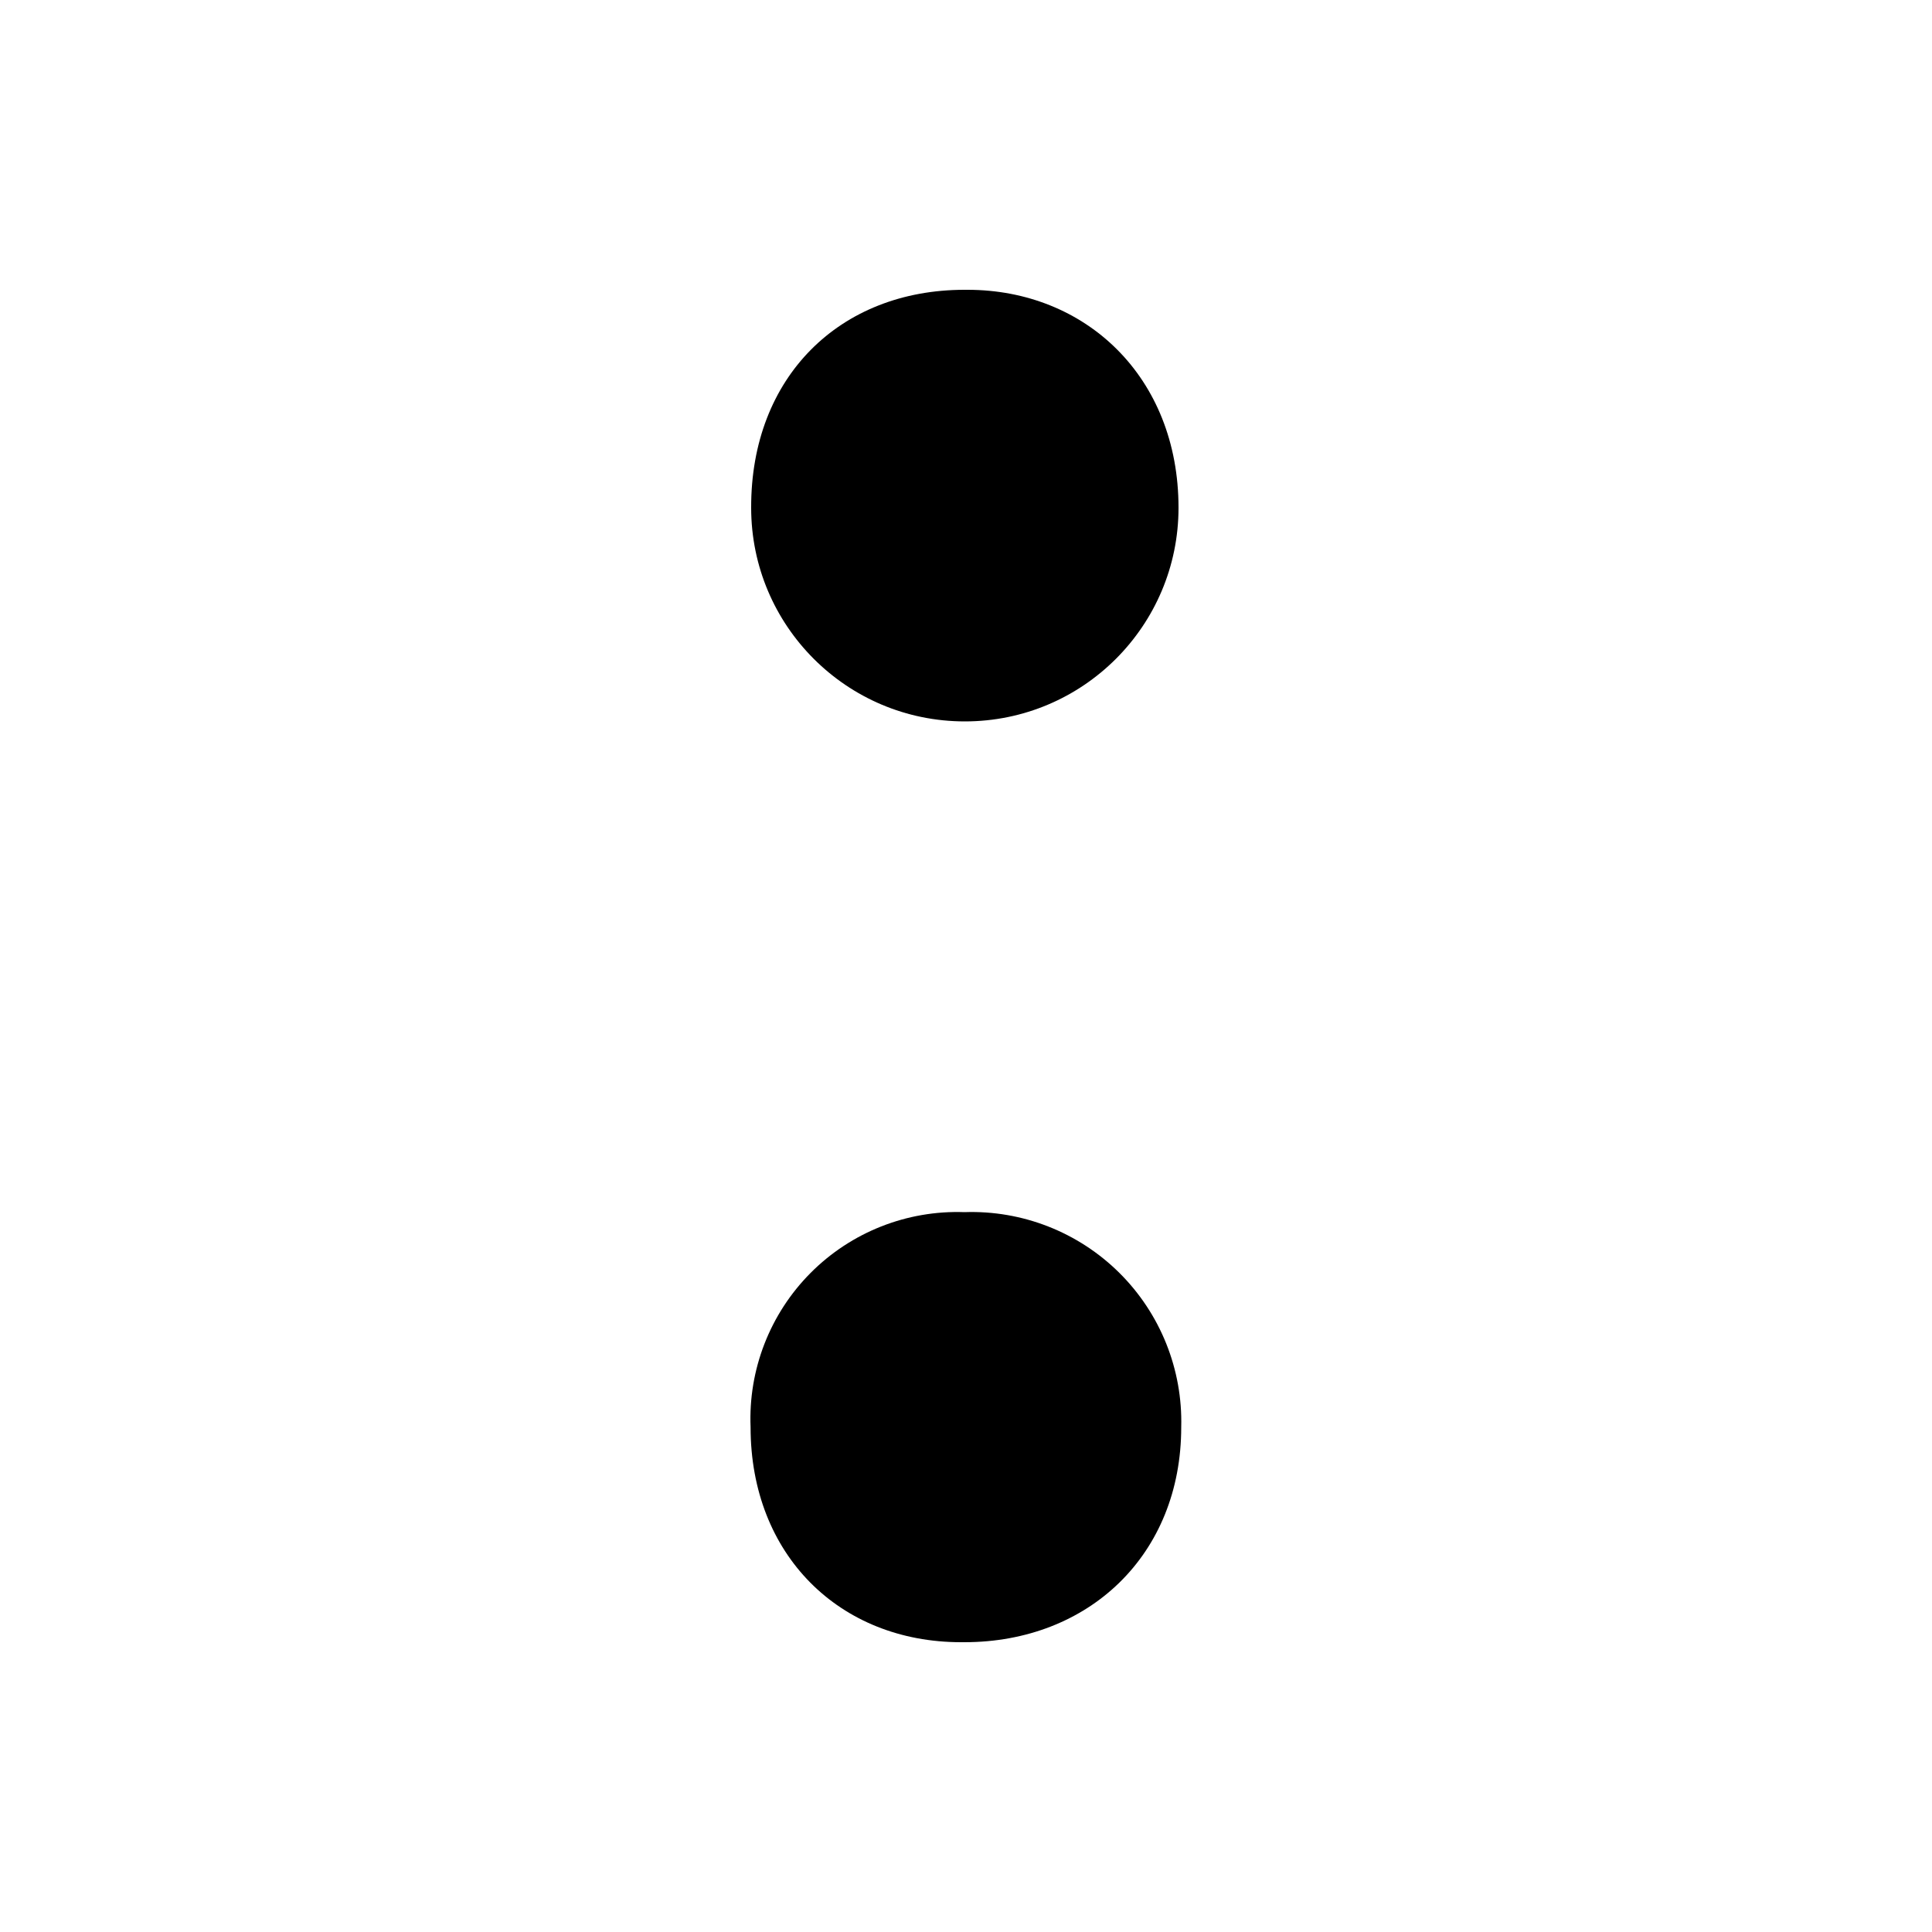
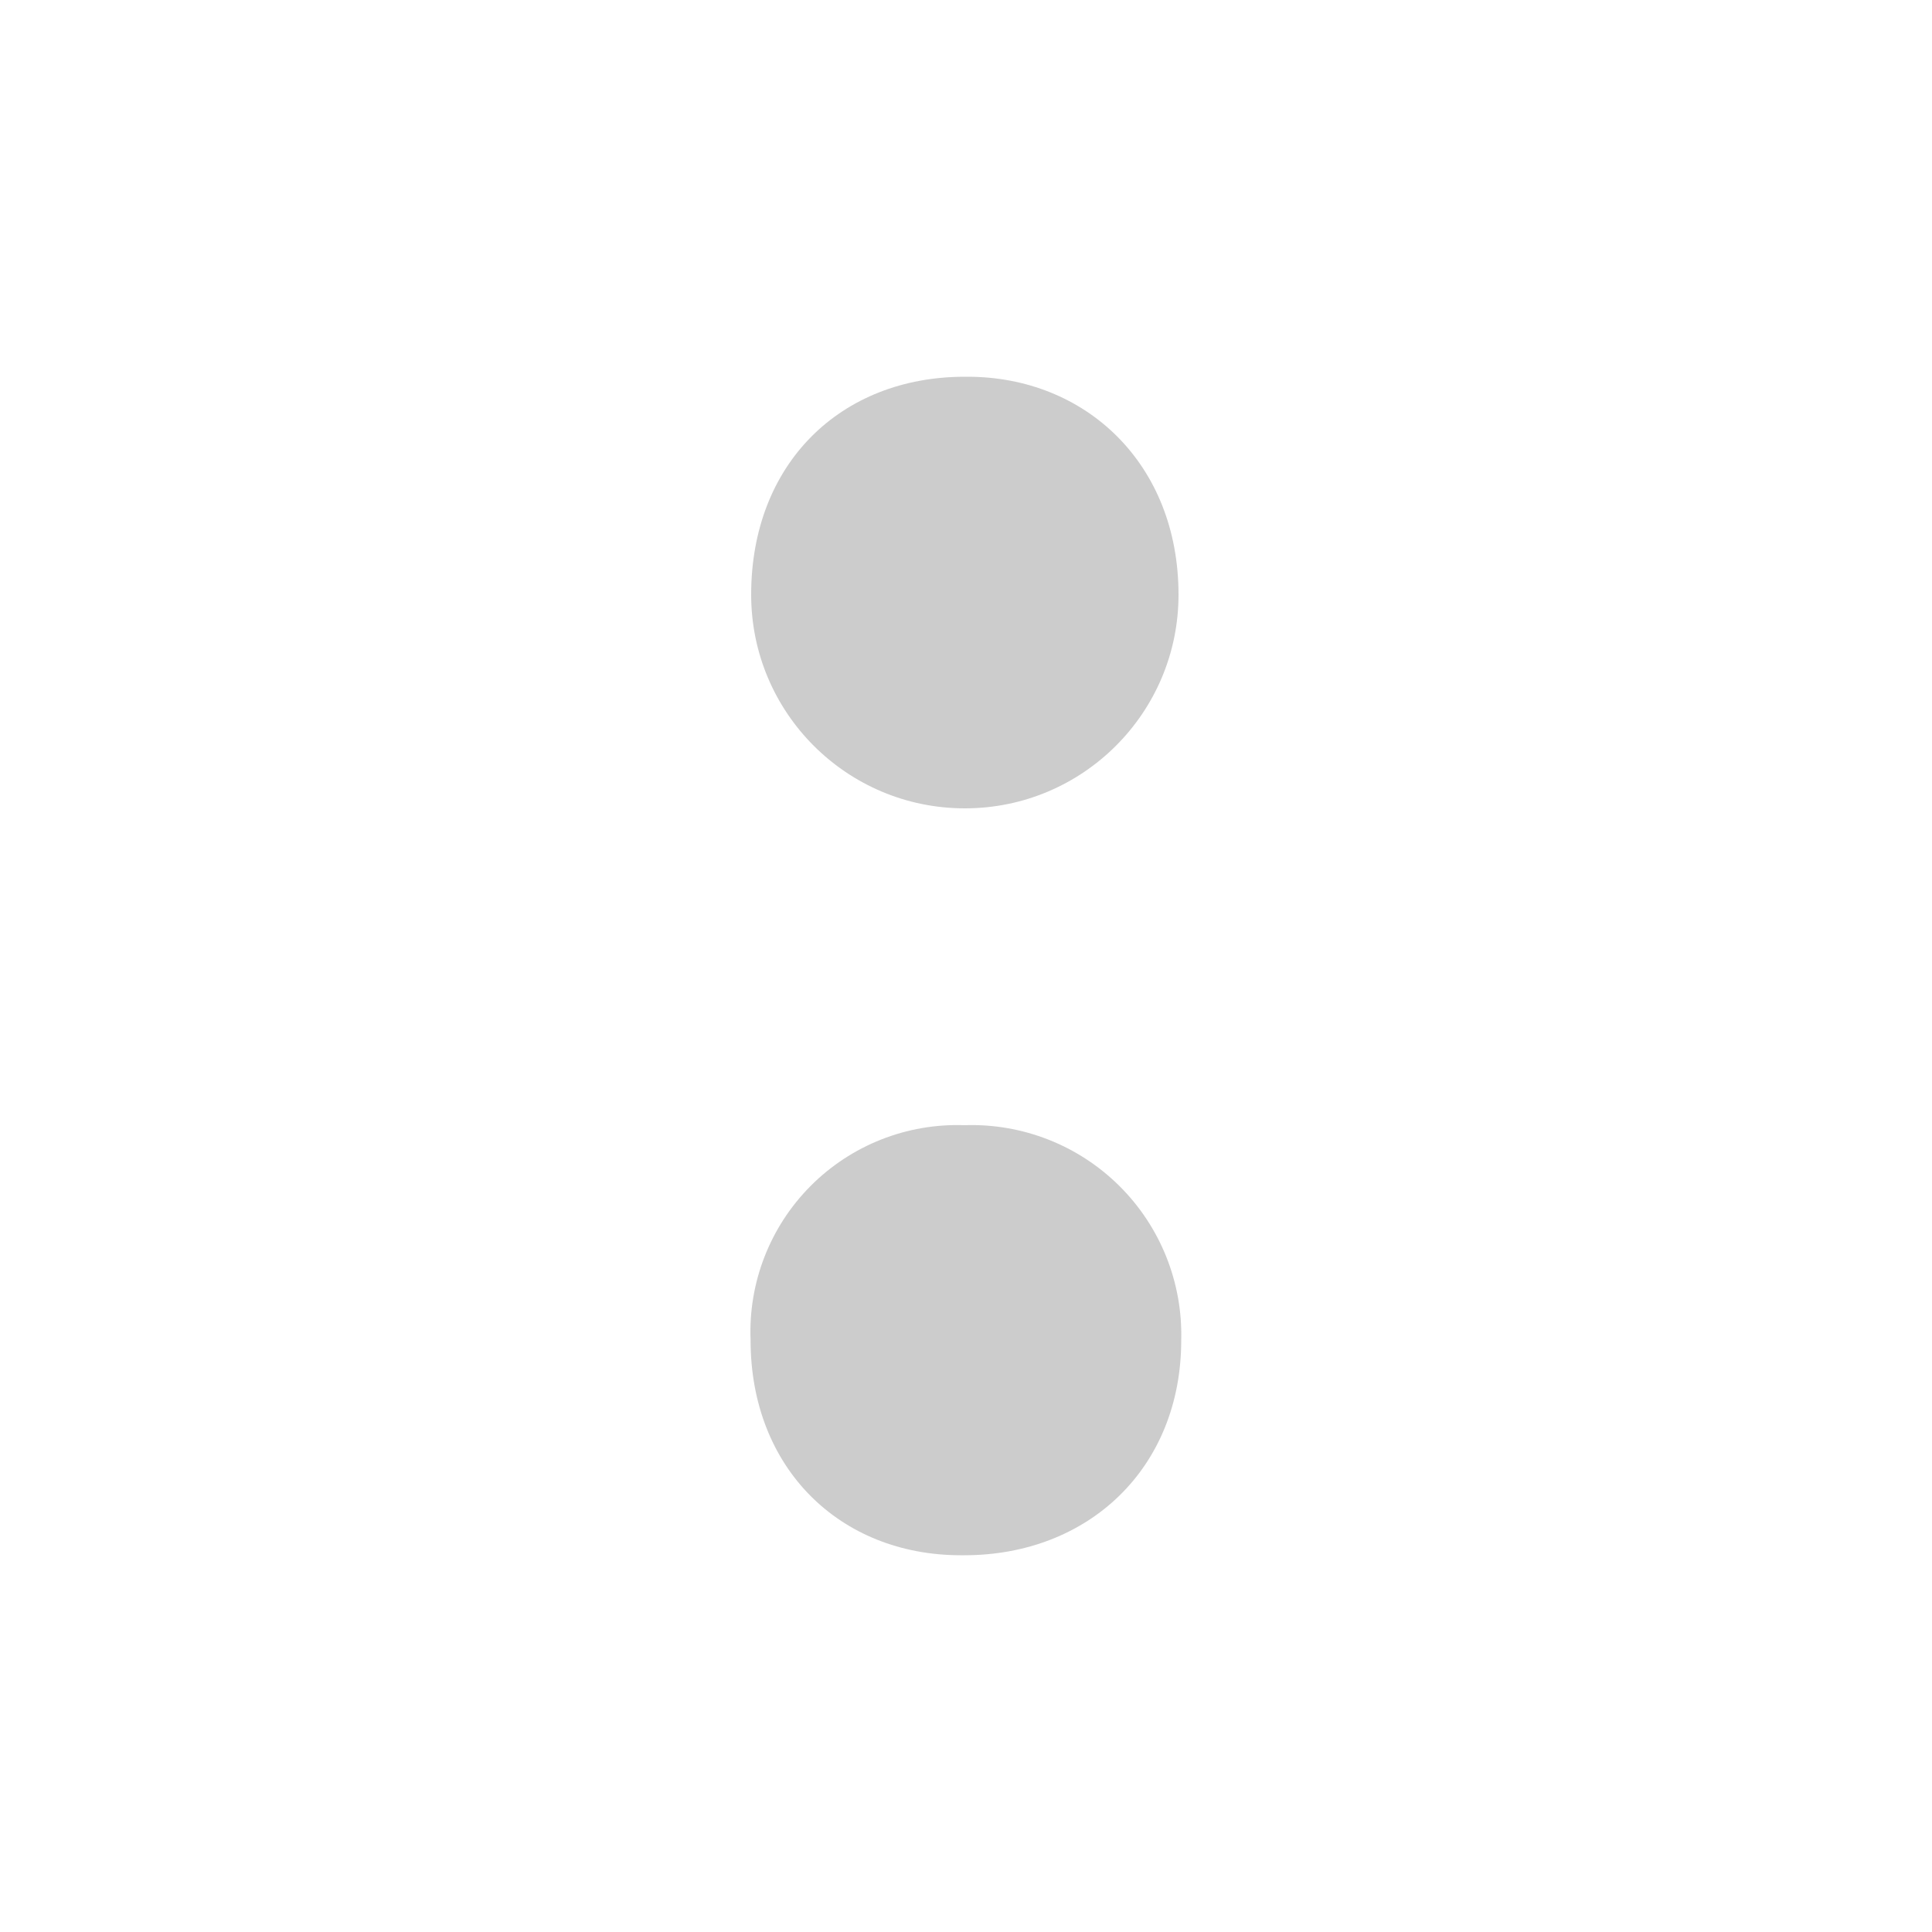
<svg xmlns="http://www.w3.org/2000/svg" id="Layer_1" data-name="Layer 1" viewBox="0 0 100 100">
-   <path d="M50.08,15C56.19,15,61,19.51,61,26.28a11.06,11.06,0,1,1-22.12,0C38.86,19.51,43.47,15,49.92,15Zm-.34,70c-6.28,0-10.89-4.52-10.89-11.13A10.7,10.7,0,0,1,49.92,62.74,10.85,10.85,0,0,1,61.14,73.87C61.14,80.48,56.35,85,49.92,85Z" />
+   <defs>
+     <style>.cls-1{fill:#ccc;}</style>
+   </defs>
+   <path class="cls-1" d="M50.08,19.5C56.19,19.5,61,24,61,30.78a11.06,11.06,0,1,1-22.12,0c0-6.77,4.62-11.28,11.06-11.28Zm-.34,61c-6.28,0-10.89-4.52-10.89-11.13A10.7,10.7,0,0,1,49.92,58.24,10.85,10.85,0,0,1,61.14,69.37c0,6.61-4.79,11.13-11.23,11.13Z" />
</svg>
